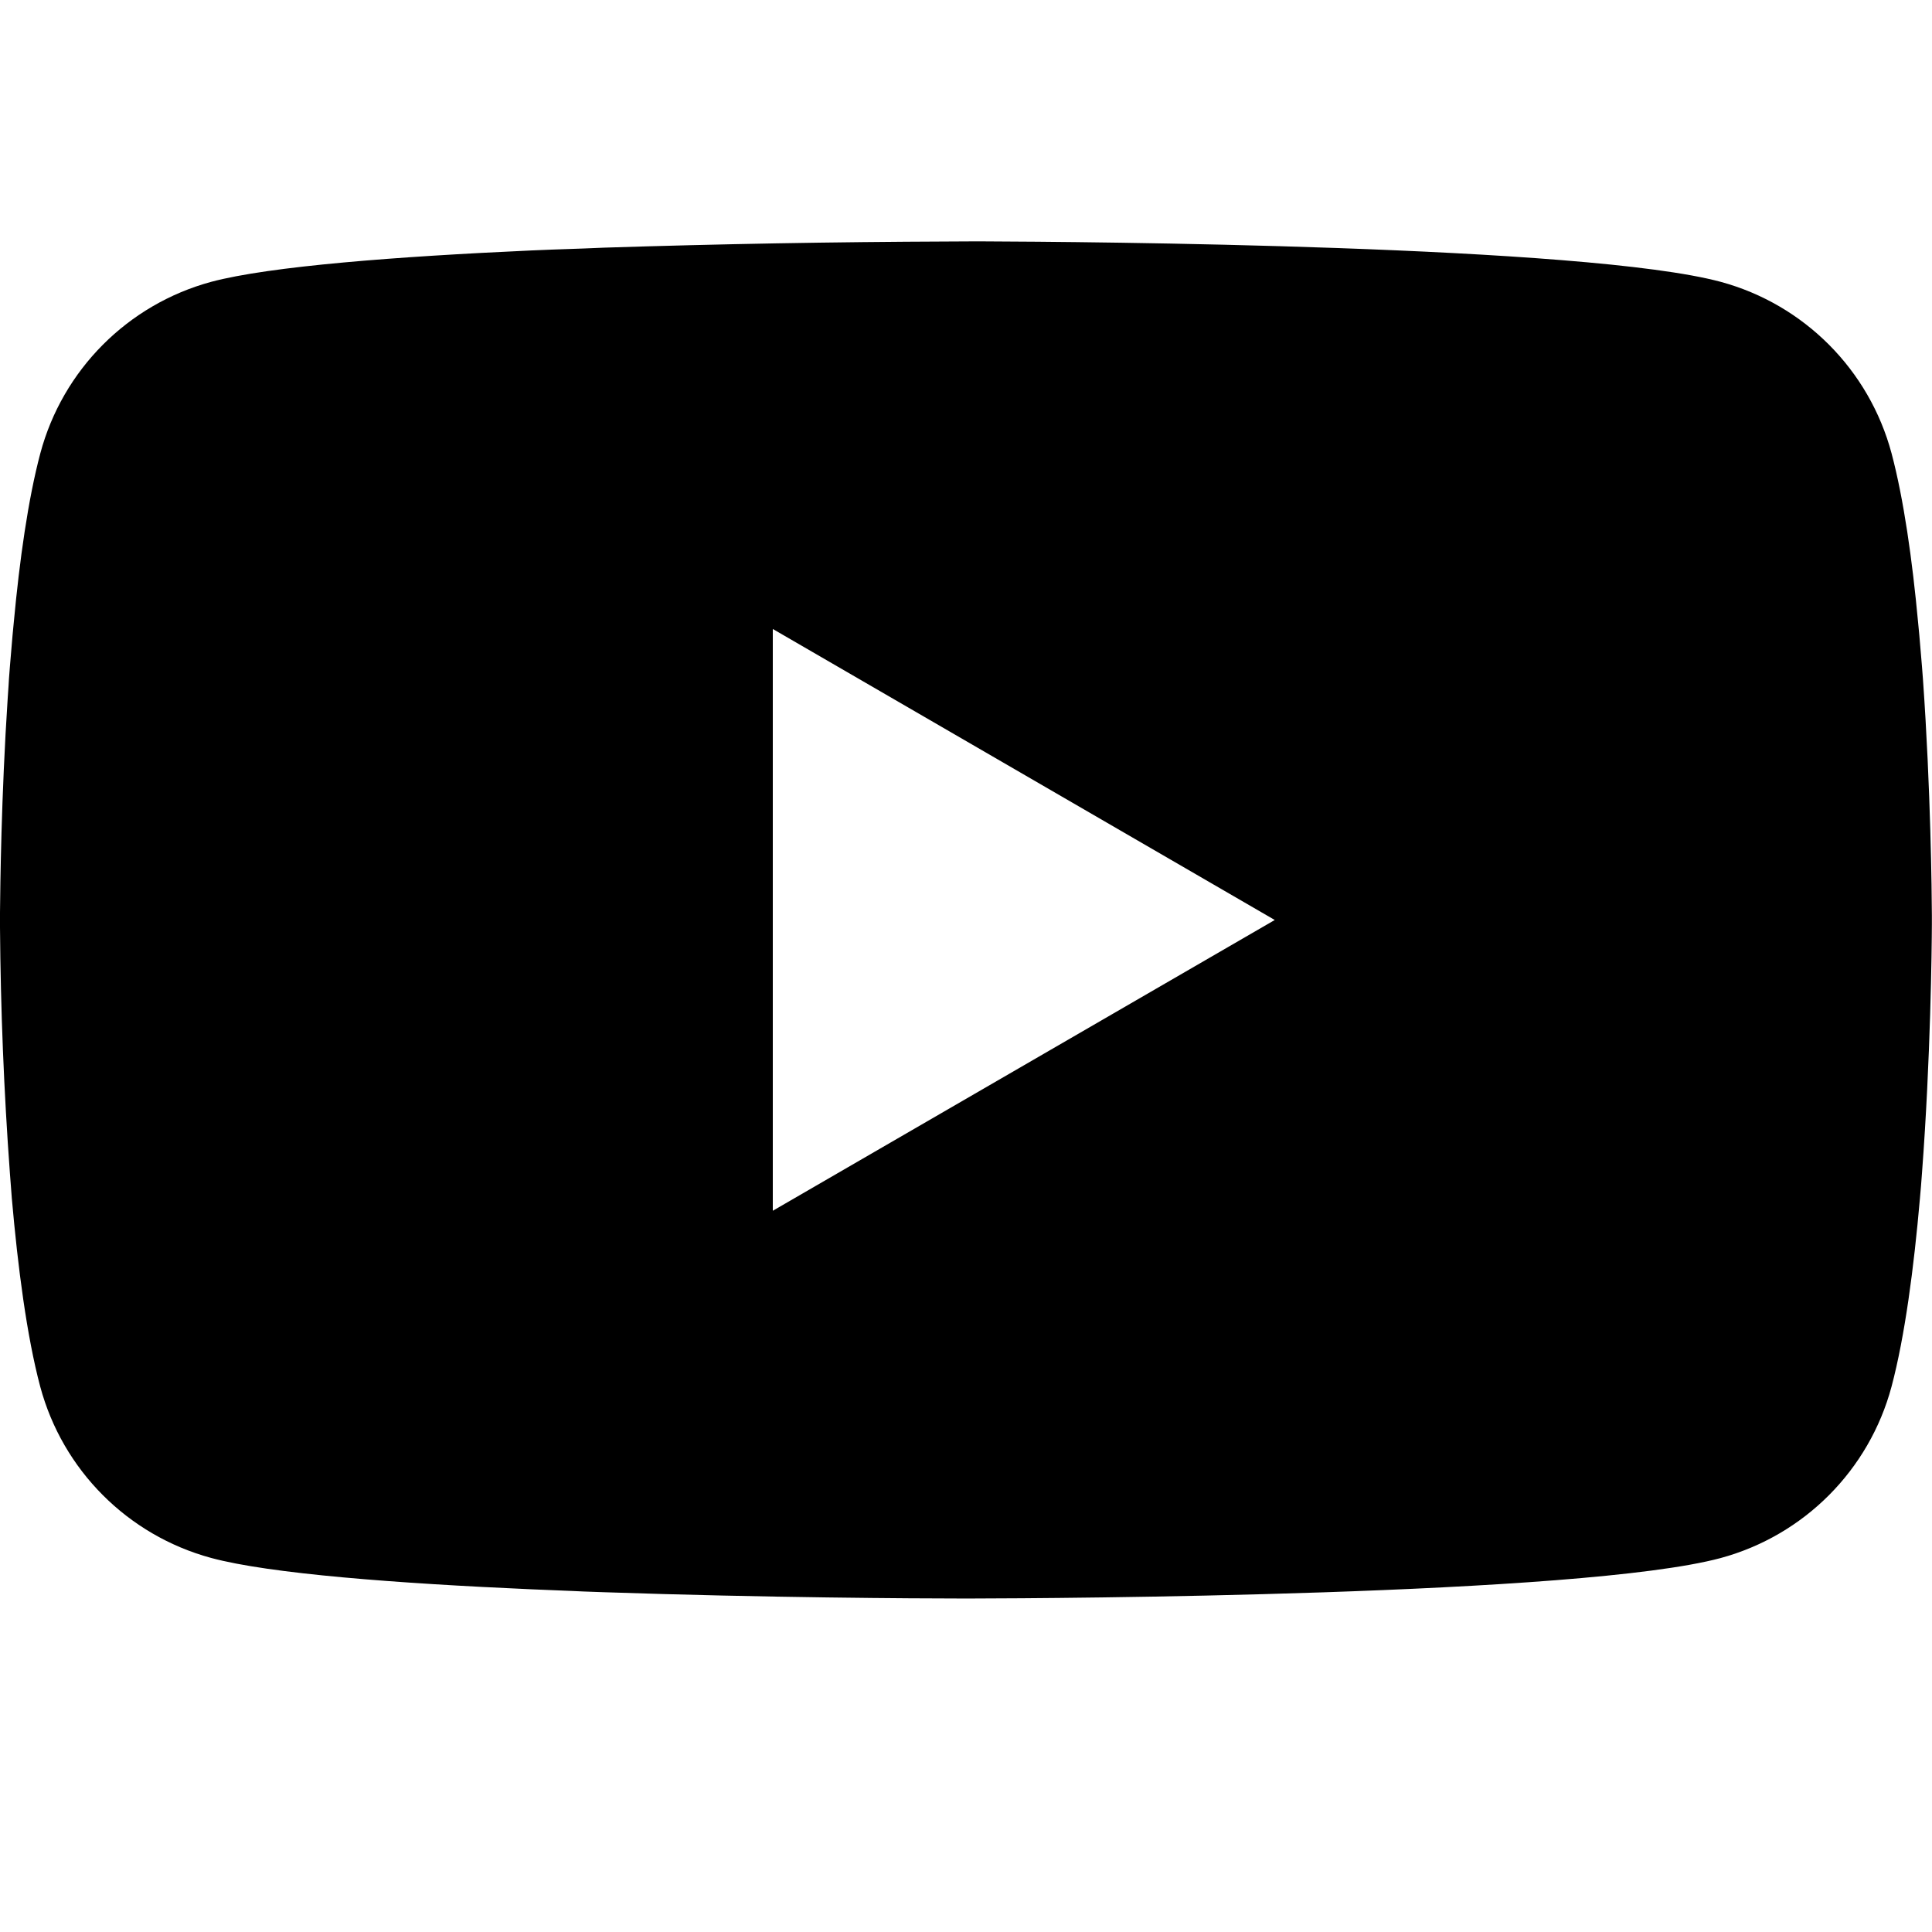
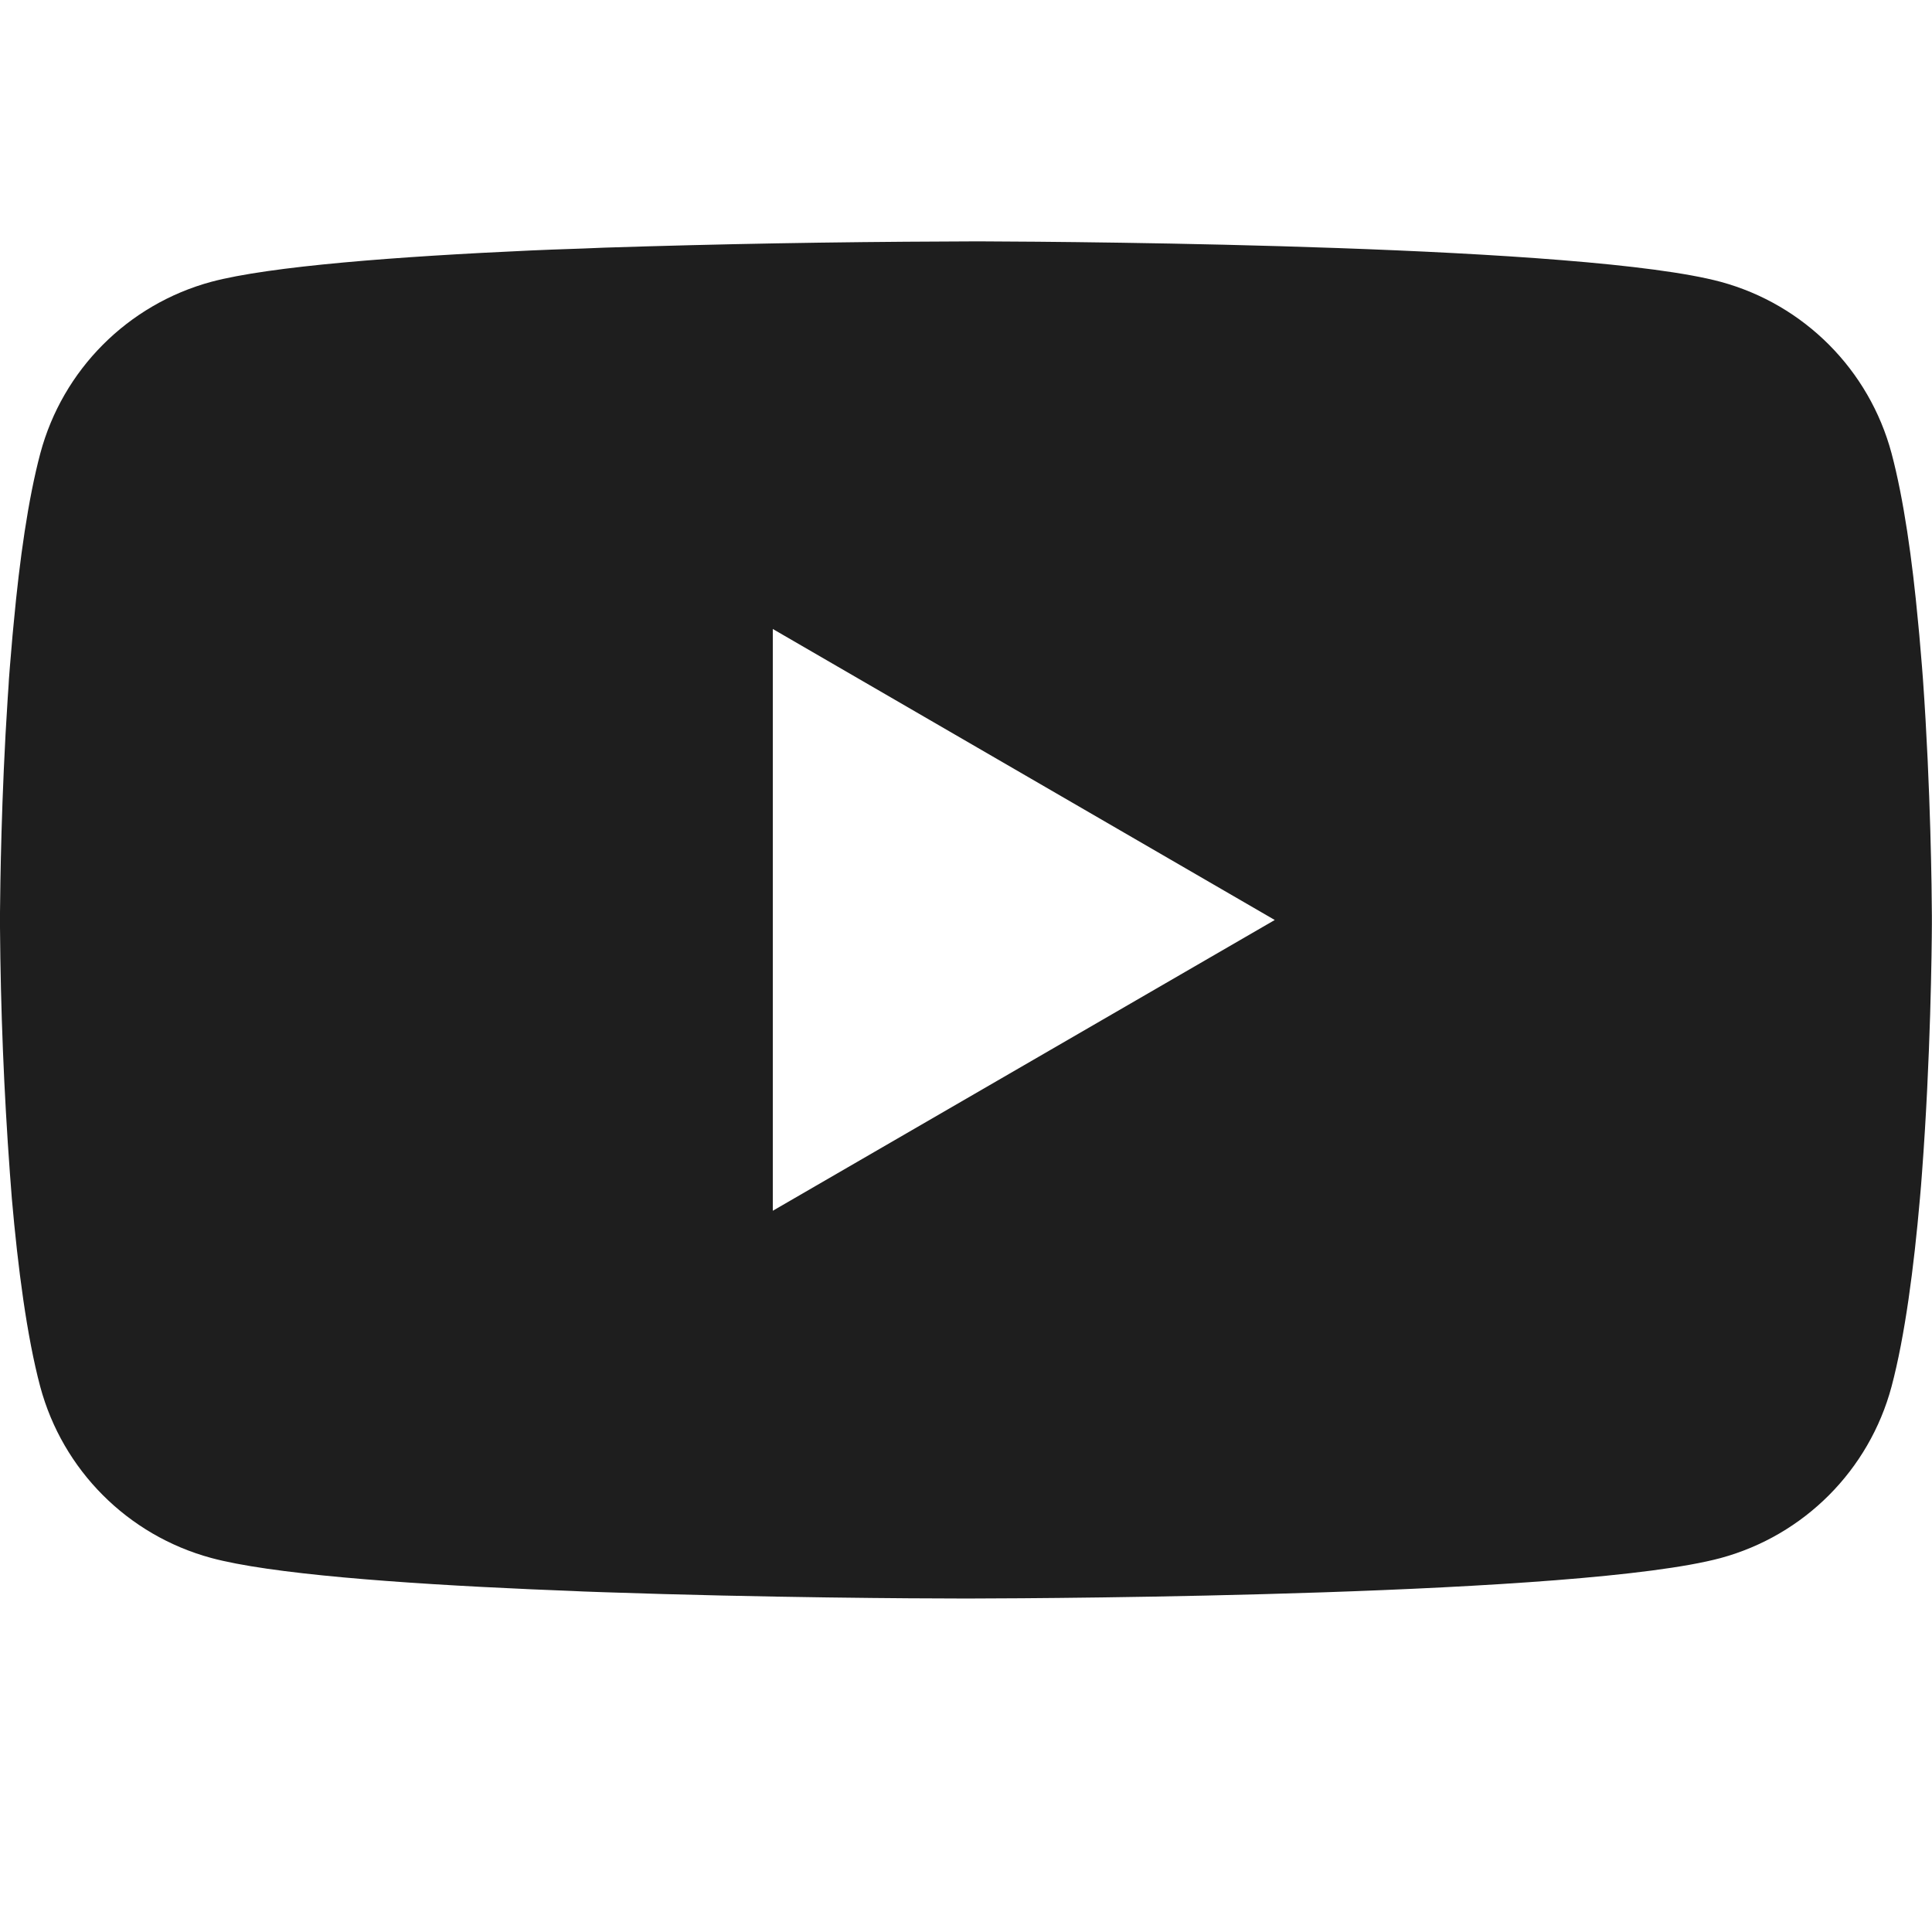
- <svg xmlns="http://www.w3.org/2000/svg" width="16" height="16" fill="currentColor" class="bi bi-youtube" viewBox="0 0 16 16">
+ <svg xmlns="http://www.w3.org/2000/svg" width="22" height="22" fill="#1E1E1E" class="bi bi-youtube" viewBox="0 0 16 16">
  <path d="M8.051 1.999h.089c.822.003 4.987.033 6.11.335a2.01 2.01 0 0 1 1.415 1.42c.101.38.172.883.22 1.402l.01.104.022.26.008.104c.065.914.073 1.77.074 1.957v.075c-.001.194-.01 1.108-.082 2.06l-.008.105-.009.104c-.05.572-.124 1.14-.235 1.558a2.01 2.01 0 0 1-1.415 1.42c-1.16.312-5.569.334-6.18.335h-.142c-.309 0-1.587-.006-2.927-.052l-.17-.006-.087-.004-.171-.007-.171-.007c-1.11-.049-2.167-.128-2.654-.26a2.01 2.01 0 0 1-1.415-1.419c-.111-.417-.185-.986-.235-1.558L.09 9.82l-.008-.104A31 31 0 0 1 0 7.68v-.123c.002-.215.01-.958.064-1.778l.007-.103.003-.052.008-.104.022-.26.01-.104c.048-.519.119-1.023.22-1.402a2.01 2.01 0 0 1 1.415-1.42c.487-.13 1.544-.21 2.654-.26l.17-.007.172-.006.086-.003.171-.007A100 100 0 0 1 7.858 2zM6.4 5.209v4.818l4.157-2.408z" />
</svg>
